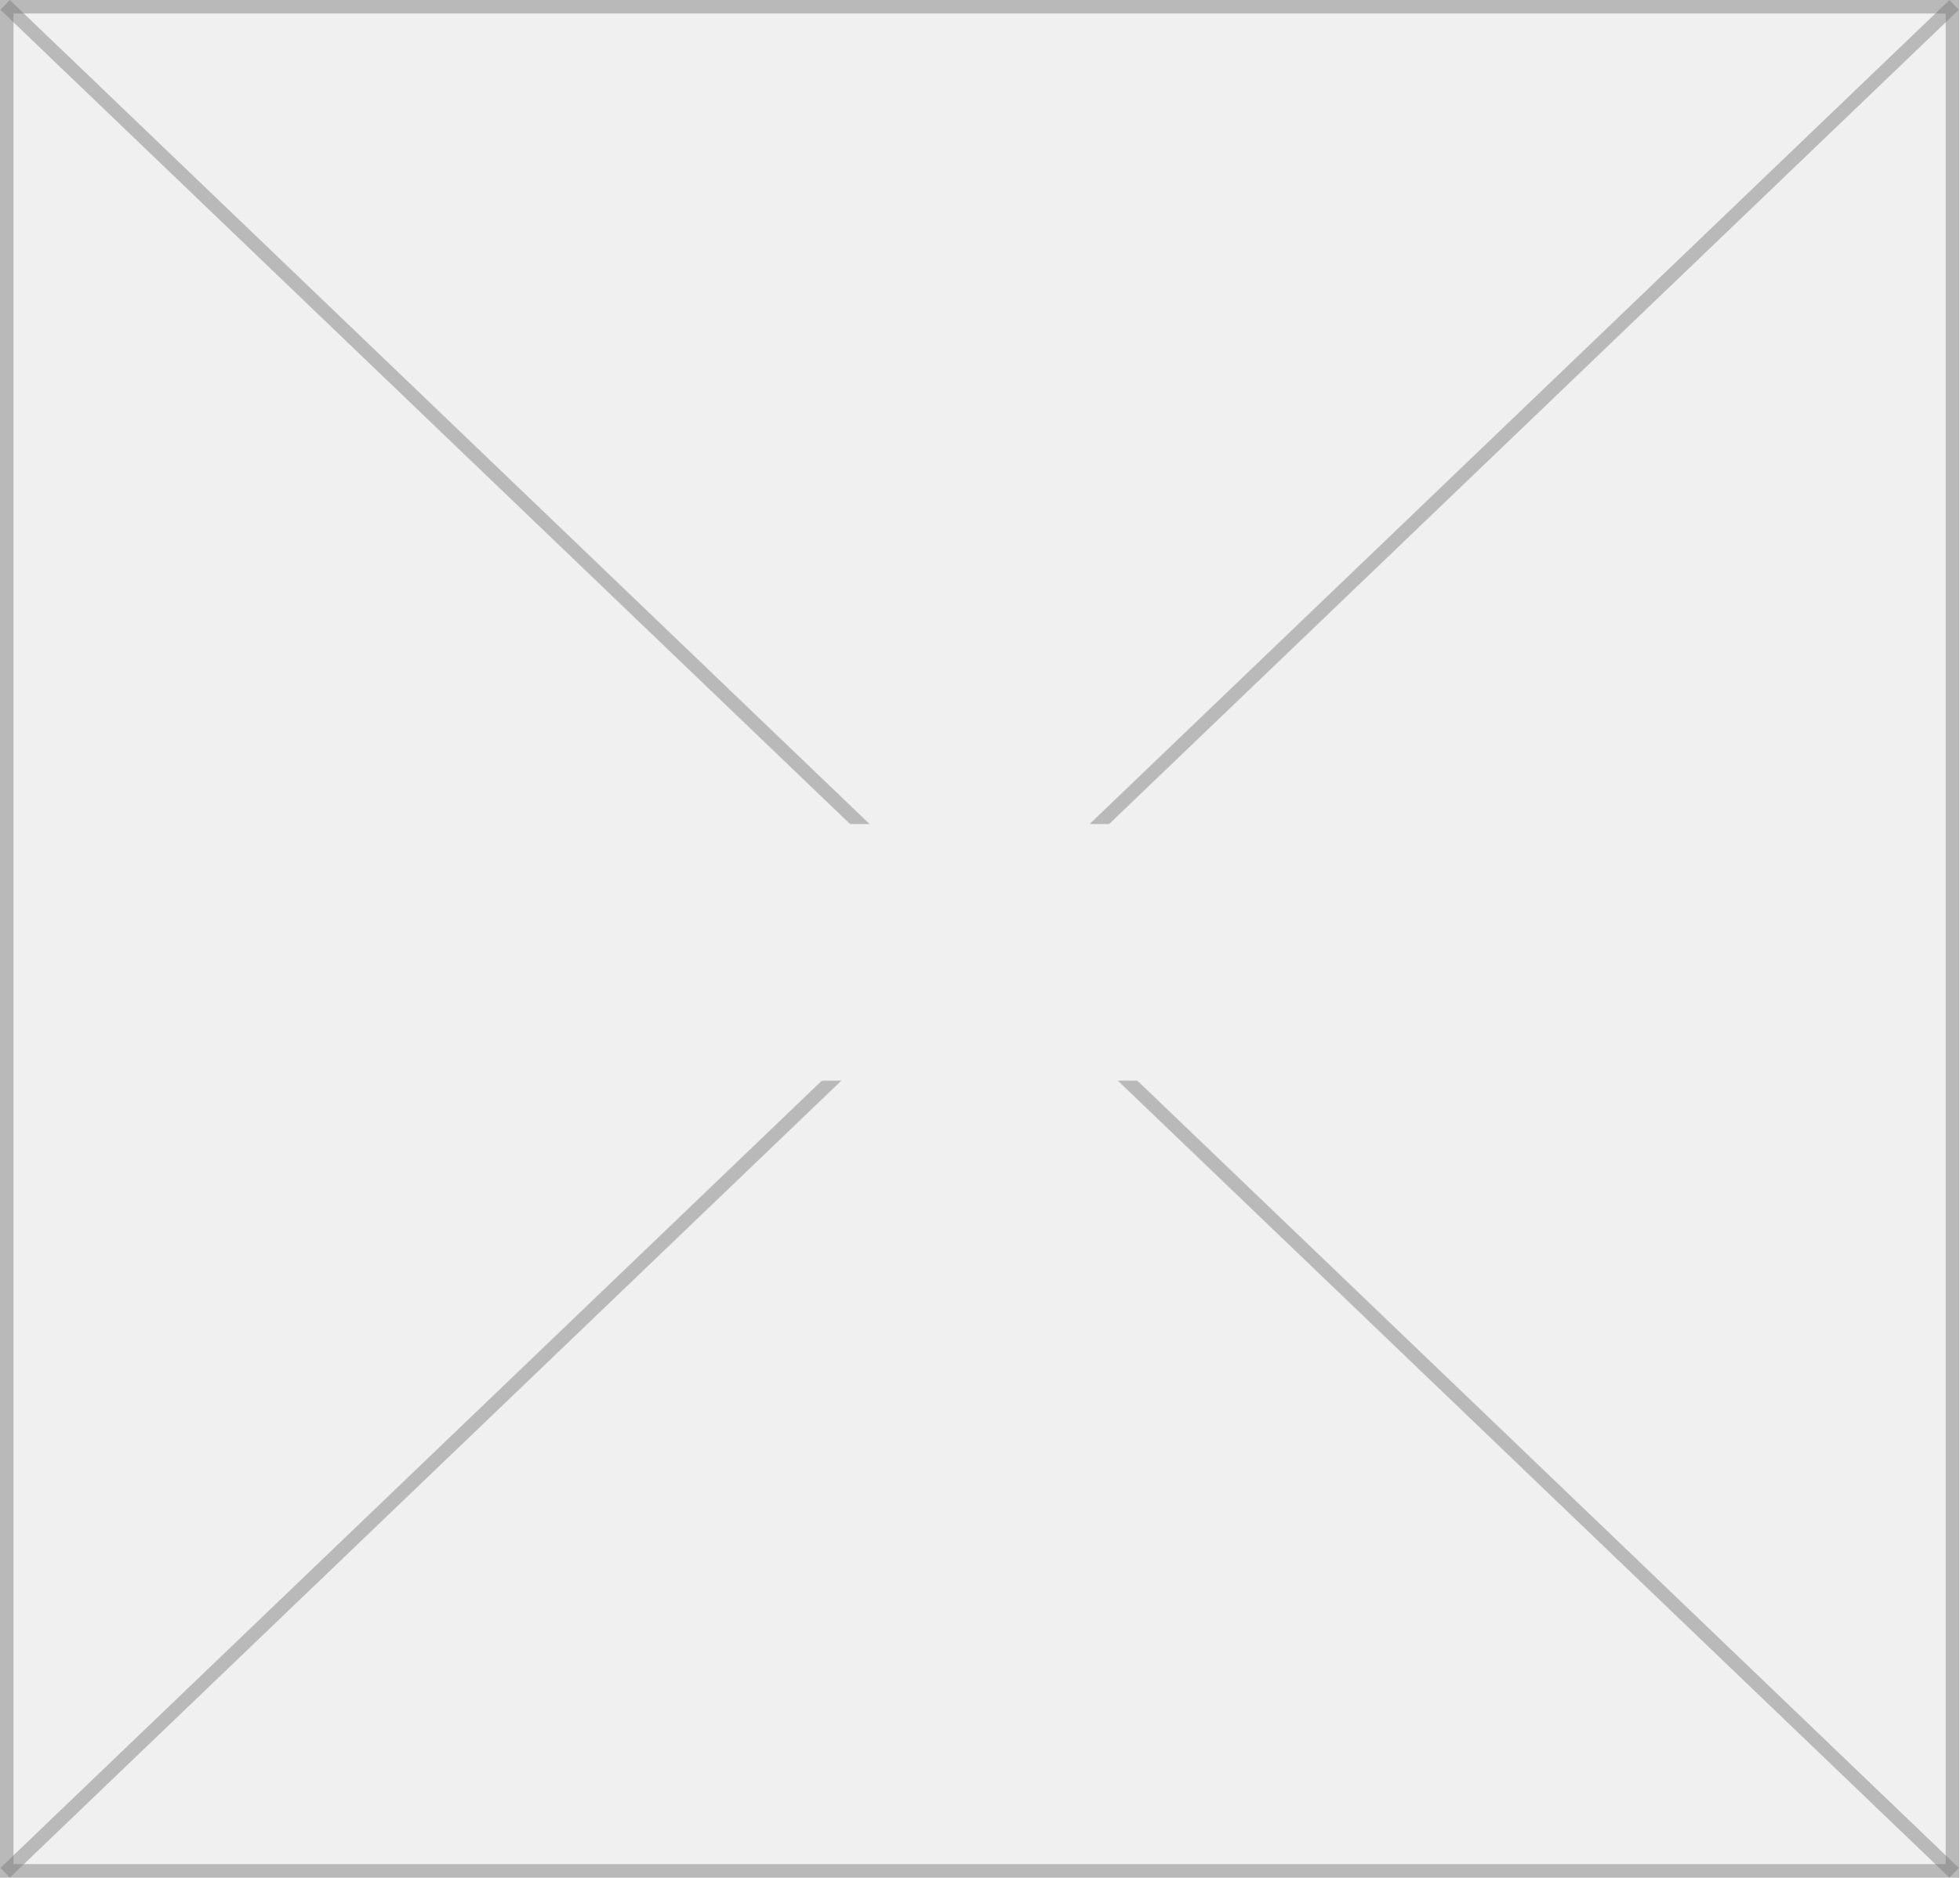
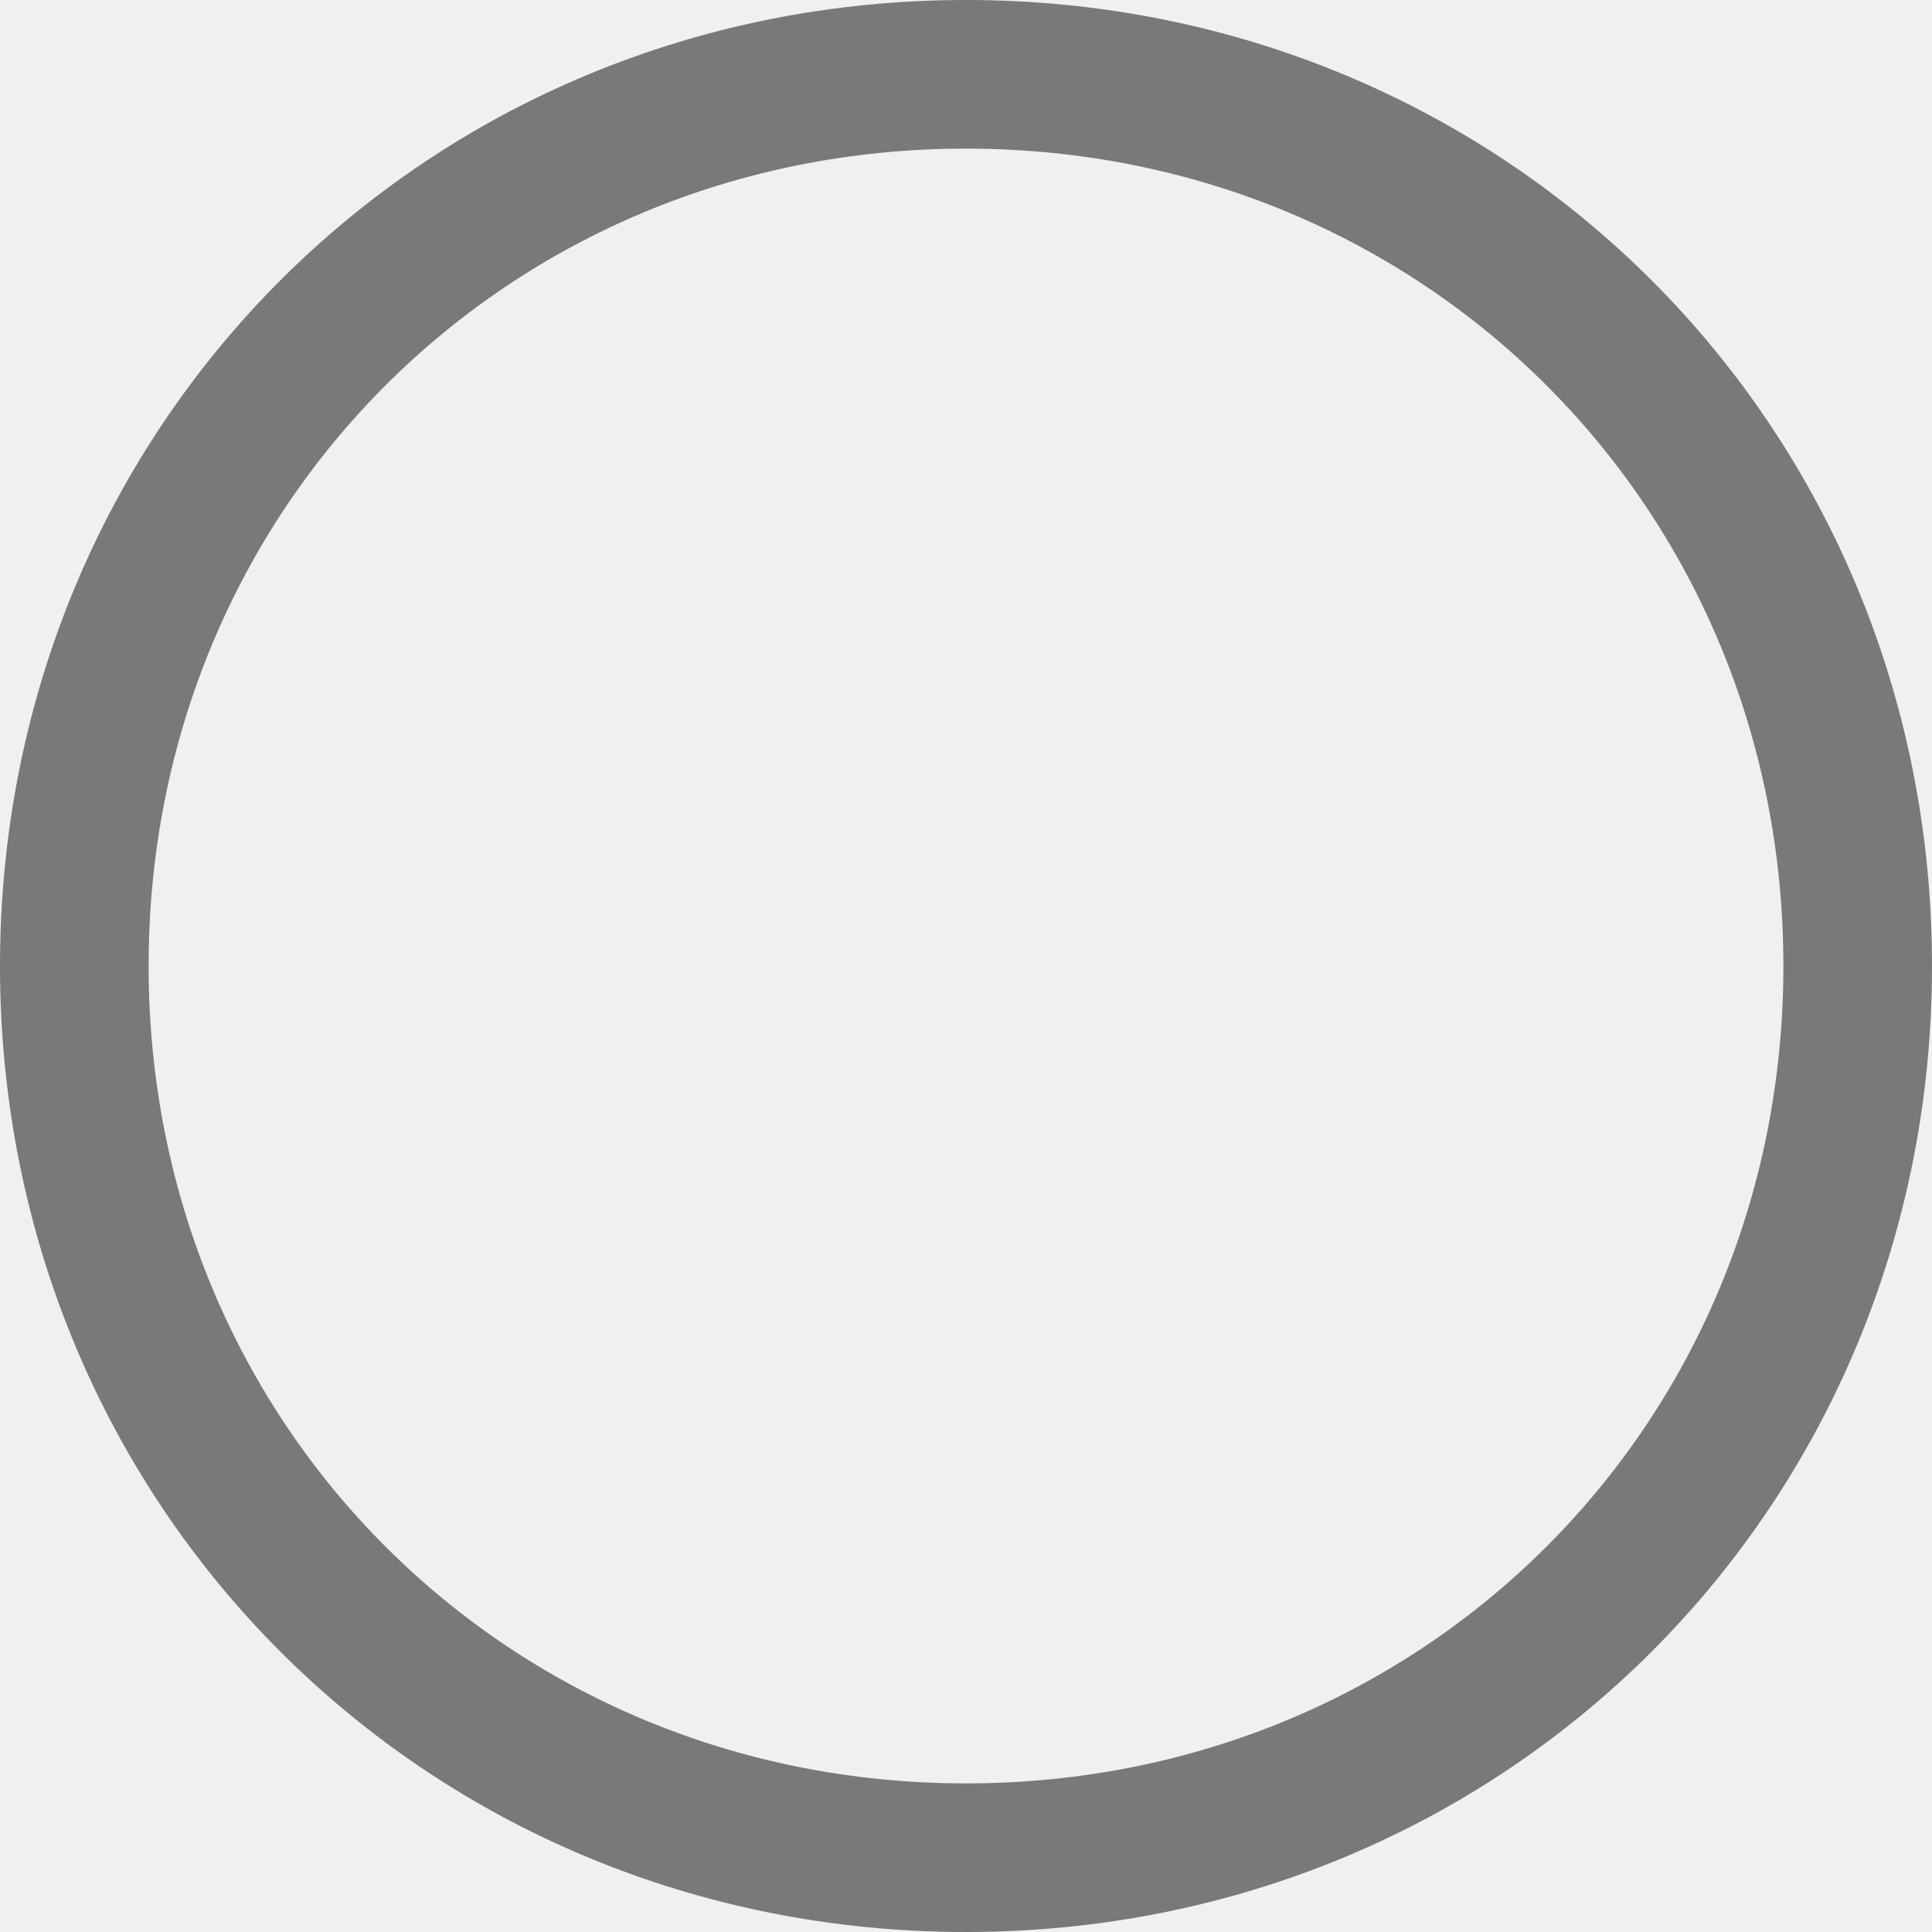
- <svg xmlns="http://www.w3.org/2000/svg" version="1.1" width="145px" height="139px">
-   <defs>
-     <mask fill="white" id="clip24">
-       <path d="M 250 564  L 315 564  L 315 583  L 250 583  Z M 209 503  L 354 503  L 354 642  L 209 642  Z " fill-rule="evenodd" />
-     </mask>
-   </defs>
-   <g transform="matrix(1 0 0 1 -209 -503 )">
-     <path d="M 210 504  L 353 504  L 353 641  L 210 641  L 210 504  Z " fill-rule="nonzero" fill="#f2f2f2" stroke="none" fill-opacity="0" />
-     <path d="M 209.5 503.5  L 353.5 503.5  L 353.5 641.5  L 209.5 641.5  L 209.5 503.5  Z " stroke-width="1" stroke="#797979" fill="none" stroke-opacity="0.463" />
-     <path d="M 209.377 503.361  L 353.623 641.639  M 353.623 503.361  L 209.377 641.639  " stroke-width="1" stroke="#797979" fill="none" stroke-opacity="0.463" mask="url(#clip24)" />
+ <svg xmlns="http://www.w3.org/2000/svg" version="1.1" width="13px" height="13px">
+   <g transform="matrix(1 0 0 1 -31 -19 )">
+     <path d="M 37.5 19  C 41.14 19  44 21.86  44 25.5  C 44 29.14  41.14 32  37.5 32  C 33.86 32  31 29.14  31 25.5  C 31 21.86  33.86 19  37.5 19  Z " fill-rule="nonzero" fill="#ffffff" stroke="none" fill-opacity="0" />
+     <path d="M 37.5 19.5  C 40.86 19.5  43.5 22.14  43.5 25.5  C 43.5 28.86  40.86 31.5  37.5 31.5  C 34.14 31.5  31.5 28.86  31.5 25.5  C 31.5 22.14  34.14 19.5  37.5 19.5  Z " stroke-width="1" stroke="#797979" fill="none" />
  </g>
</svg>
